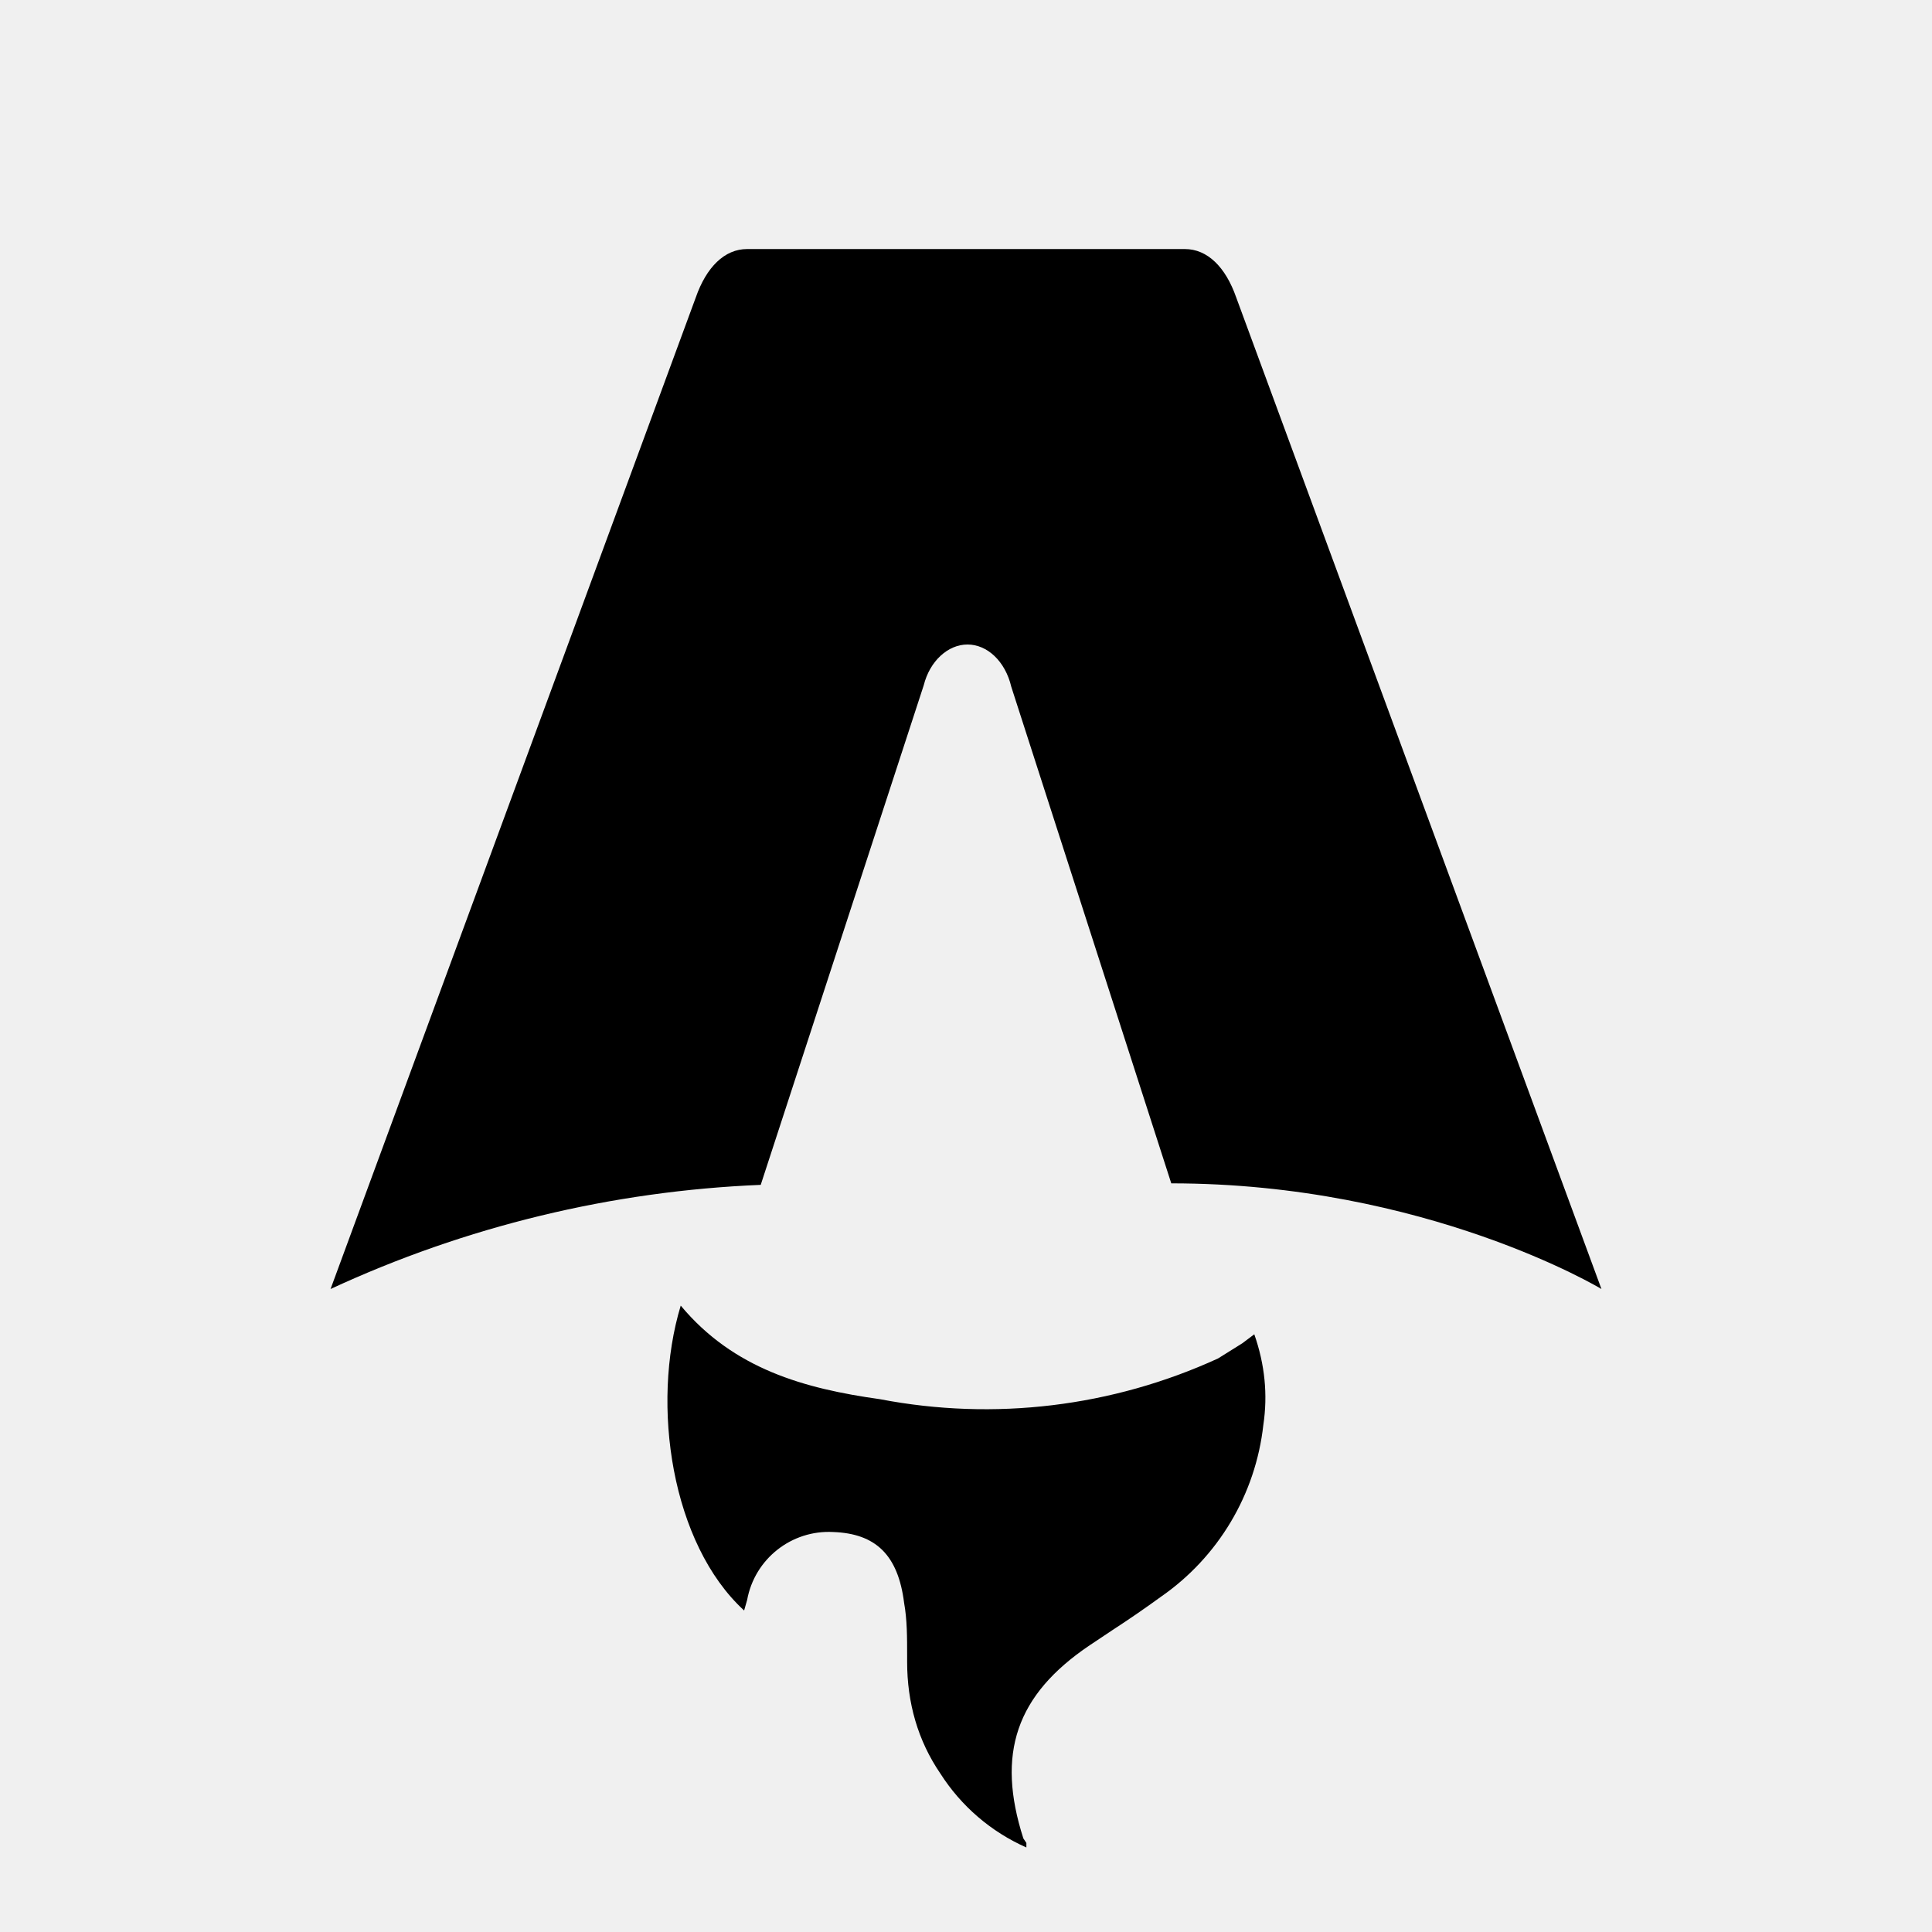
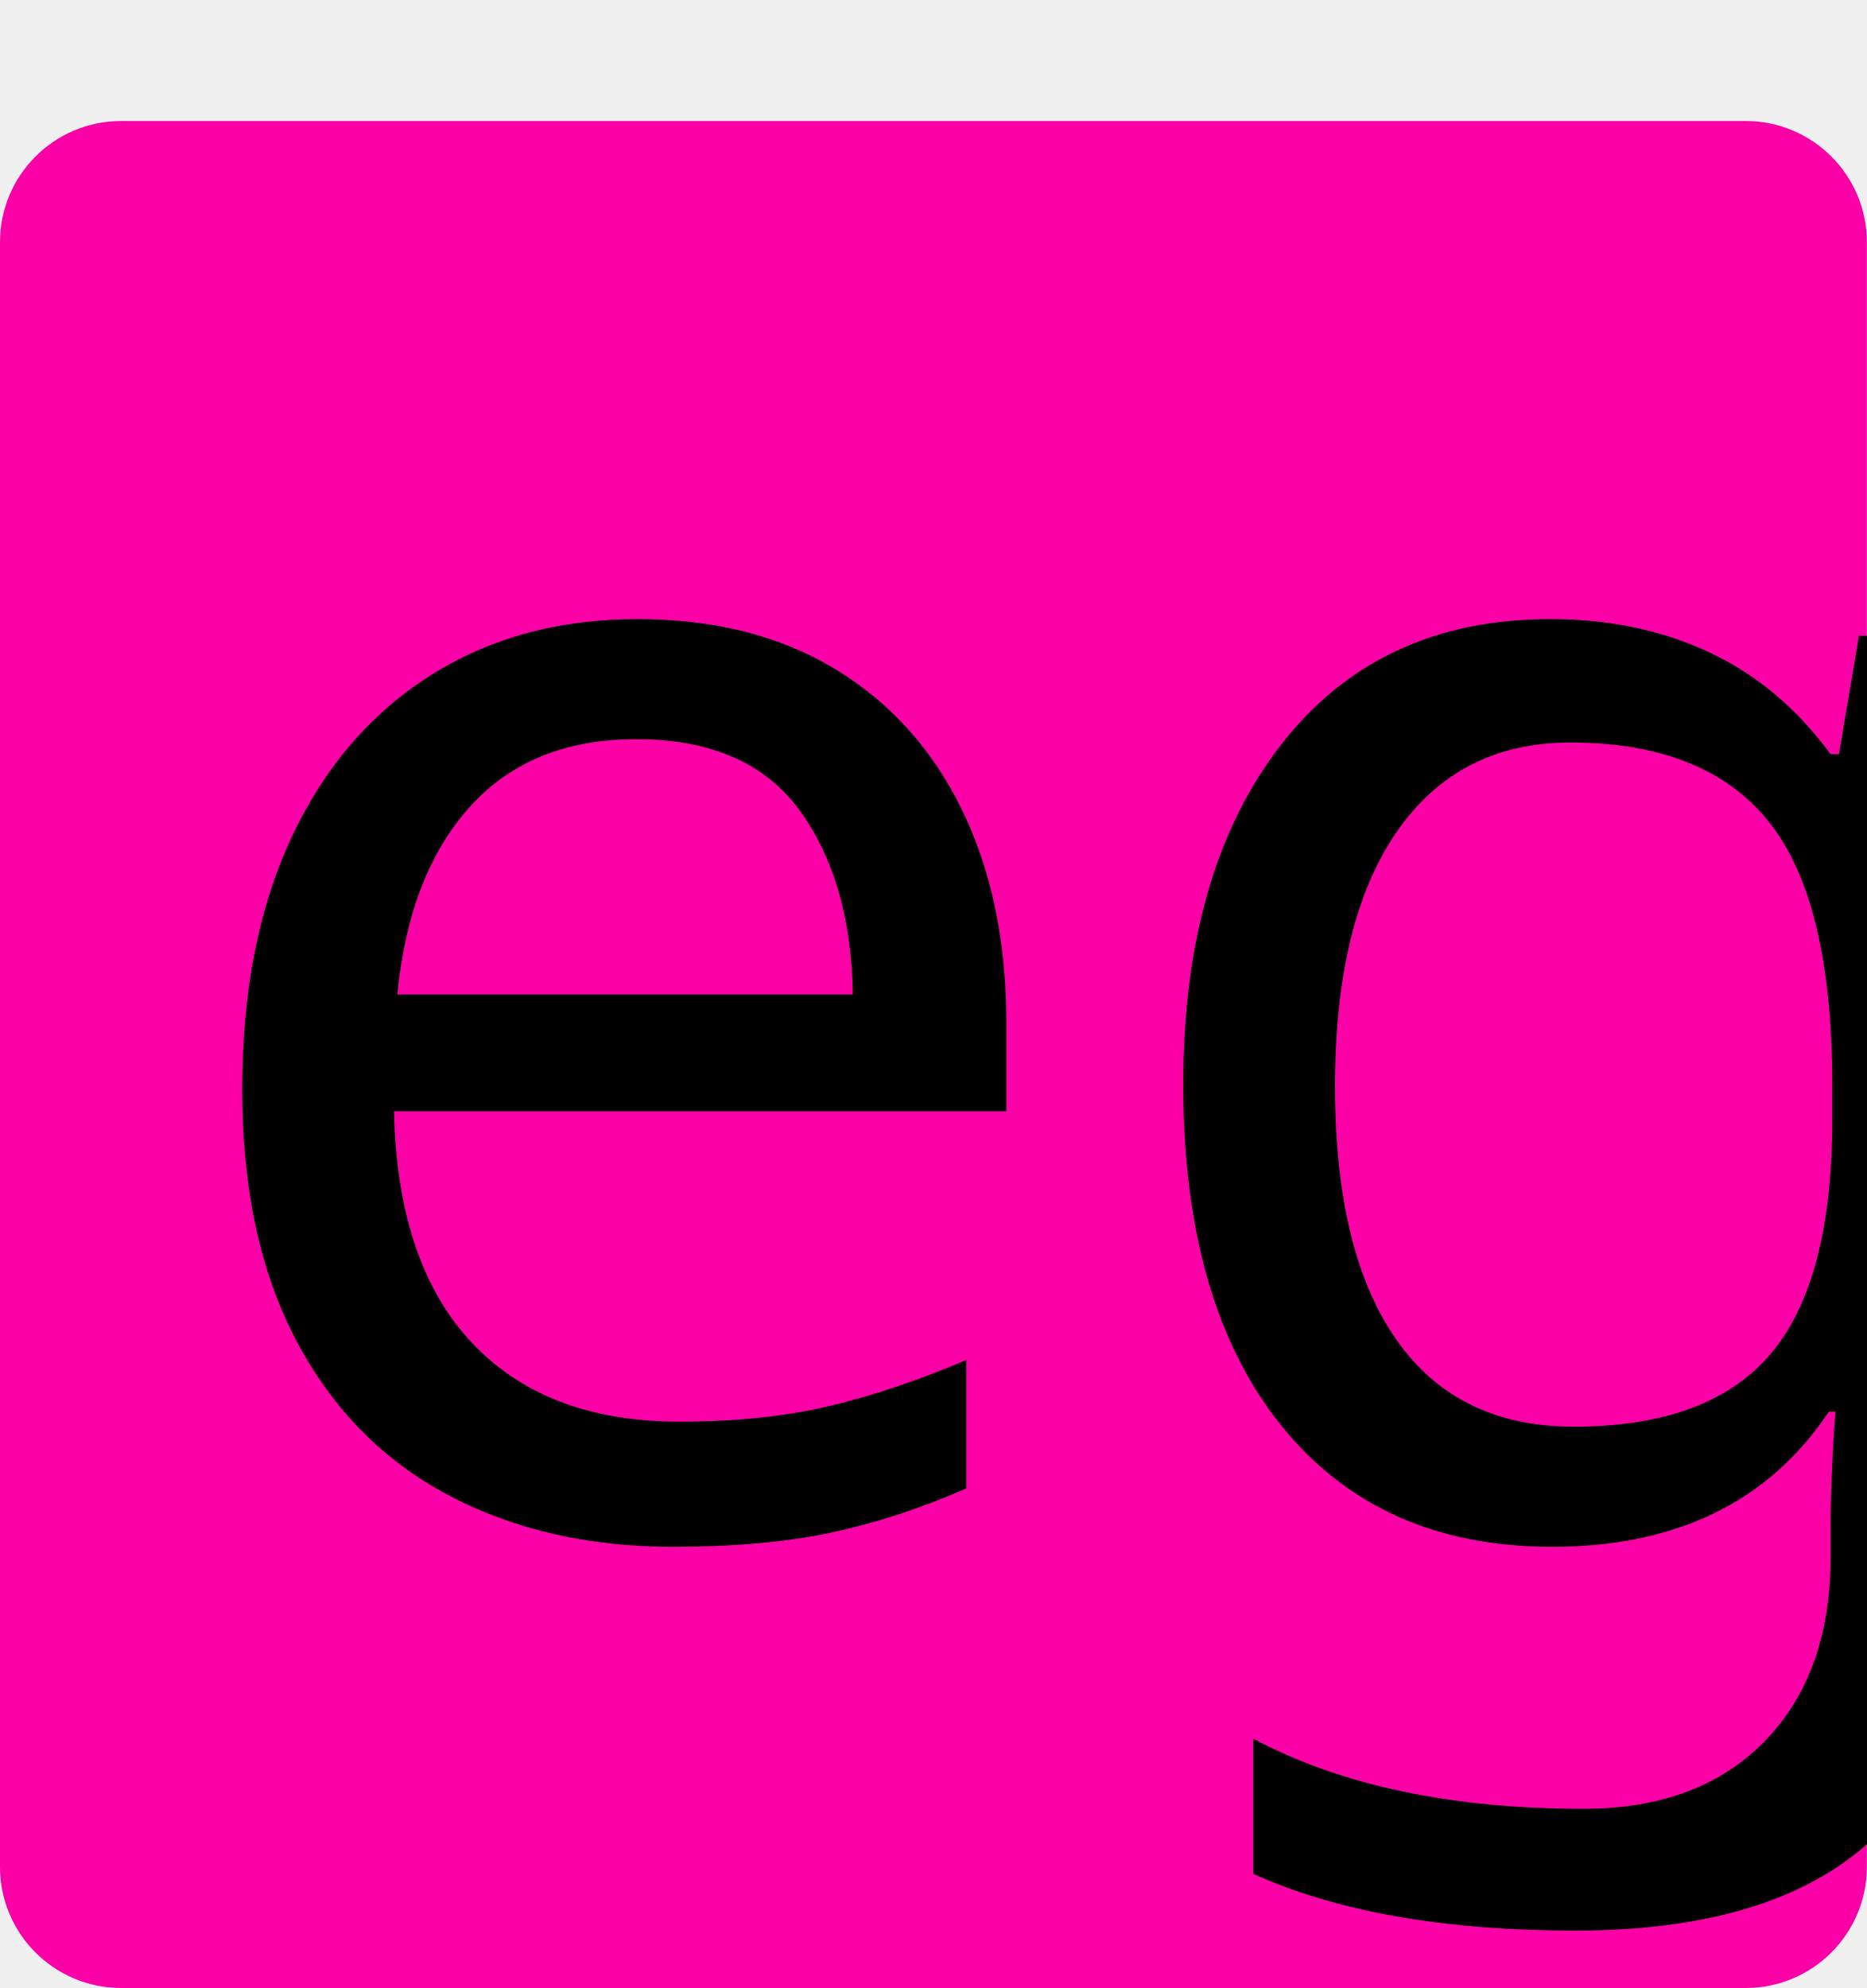
- <svg xmlns="http://www.w3.org/2000/svg" fill="none" viewBox="0 0 128 128">
-   <path d="M50.4 78.5a75.1 75.1 0 0 0-28.5 6.9l24.2-65.7c.7-2 1.9-3.2 3.4-3.2h29c1.5 0 2.7 1.2 3.4 3.2l24.2 65.7s-11.6-7-28.5-7L67 45.5c-.4-1.7-1.6-2.8-2.9-2.8-1.3 0-2.5 1.1-2.9 2.7L50.4 78.5Zm-1.1 28.2Zm-4.2-20.2c-2 6.6-.6 15.8 4.2 20.2a17.5 17.5 0 0 1 .2-.7 5.5 5.5 0 0 1 5.7-4.5c2.8.1 4.3 1.5 4.7 4.7.2 1.1.2 2.3.2 3.5v.4c0 2.7.7 5.2 2.2 7.4a13 13 0 0 0 5.7 4.9v-.3l-.2-.3c-1.8-5.6-.5-9.5 4.4-12.8l1.5-1a73 73 0 0 0 3.2-2.2 16 16 0 0 0 6.8-11.4c.3-2 .1-4-.6-6l-.8.6-1.6 1a37 37 0 0 1-22.4 2.7c-5-.7-9.7-2-13.2-6.2Z" />
-   <style>
-         path { fill: #000; }
-         @media (prefers-color-scheme: dark) {
-             path { fill: #FFF; }
-         }
+ <svg xmlns="http://www.w3.org/2000/svg" id="Layer_1" data-name="Layer 1" viewBox="0 0 512 545.19">
+   <defs>
+     <style>
+       .cls-1 {
+         font-family: FjallaOne-Regular, 'Fjalla One';
+         font-size: 457.6px;
+       }
+ 
+       .cls-2 {
+         fill: #fc00a8;
+       }
    </style>
+   </defs>
+   <rect class="cls-2" y="33.19" width="512" height="512" rx="33.23" ry="33.23" />
+   <text class="cls-1" transform="translate(41.25 419.62)">
+     <tspan x="0" y="0">eg</tspan>
+   </text>
</svg>
